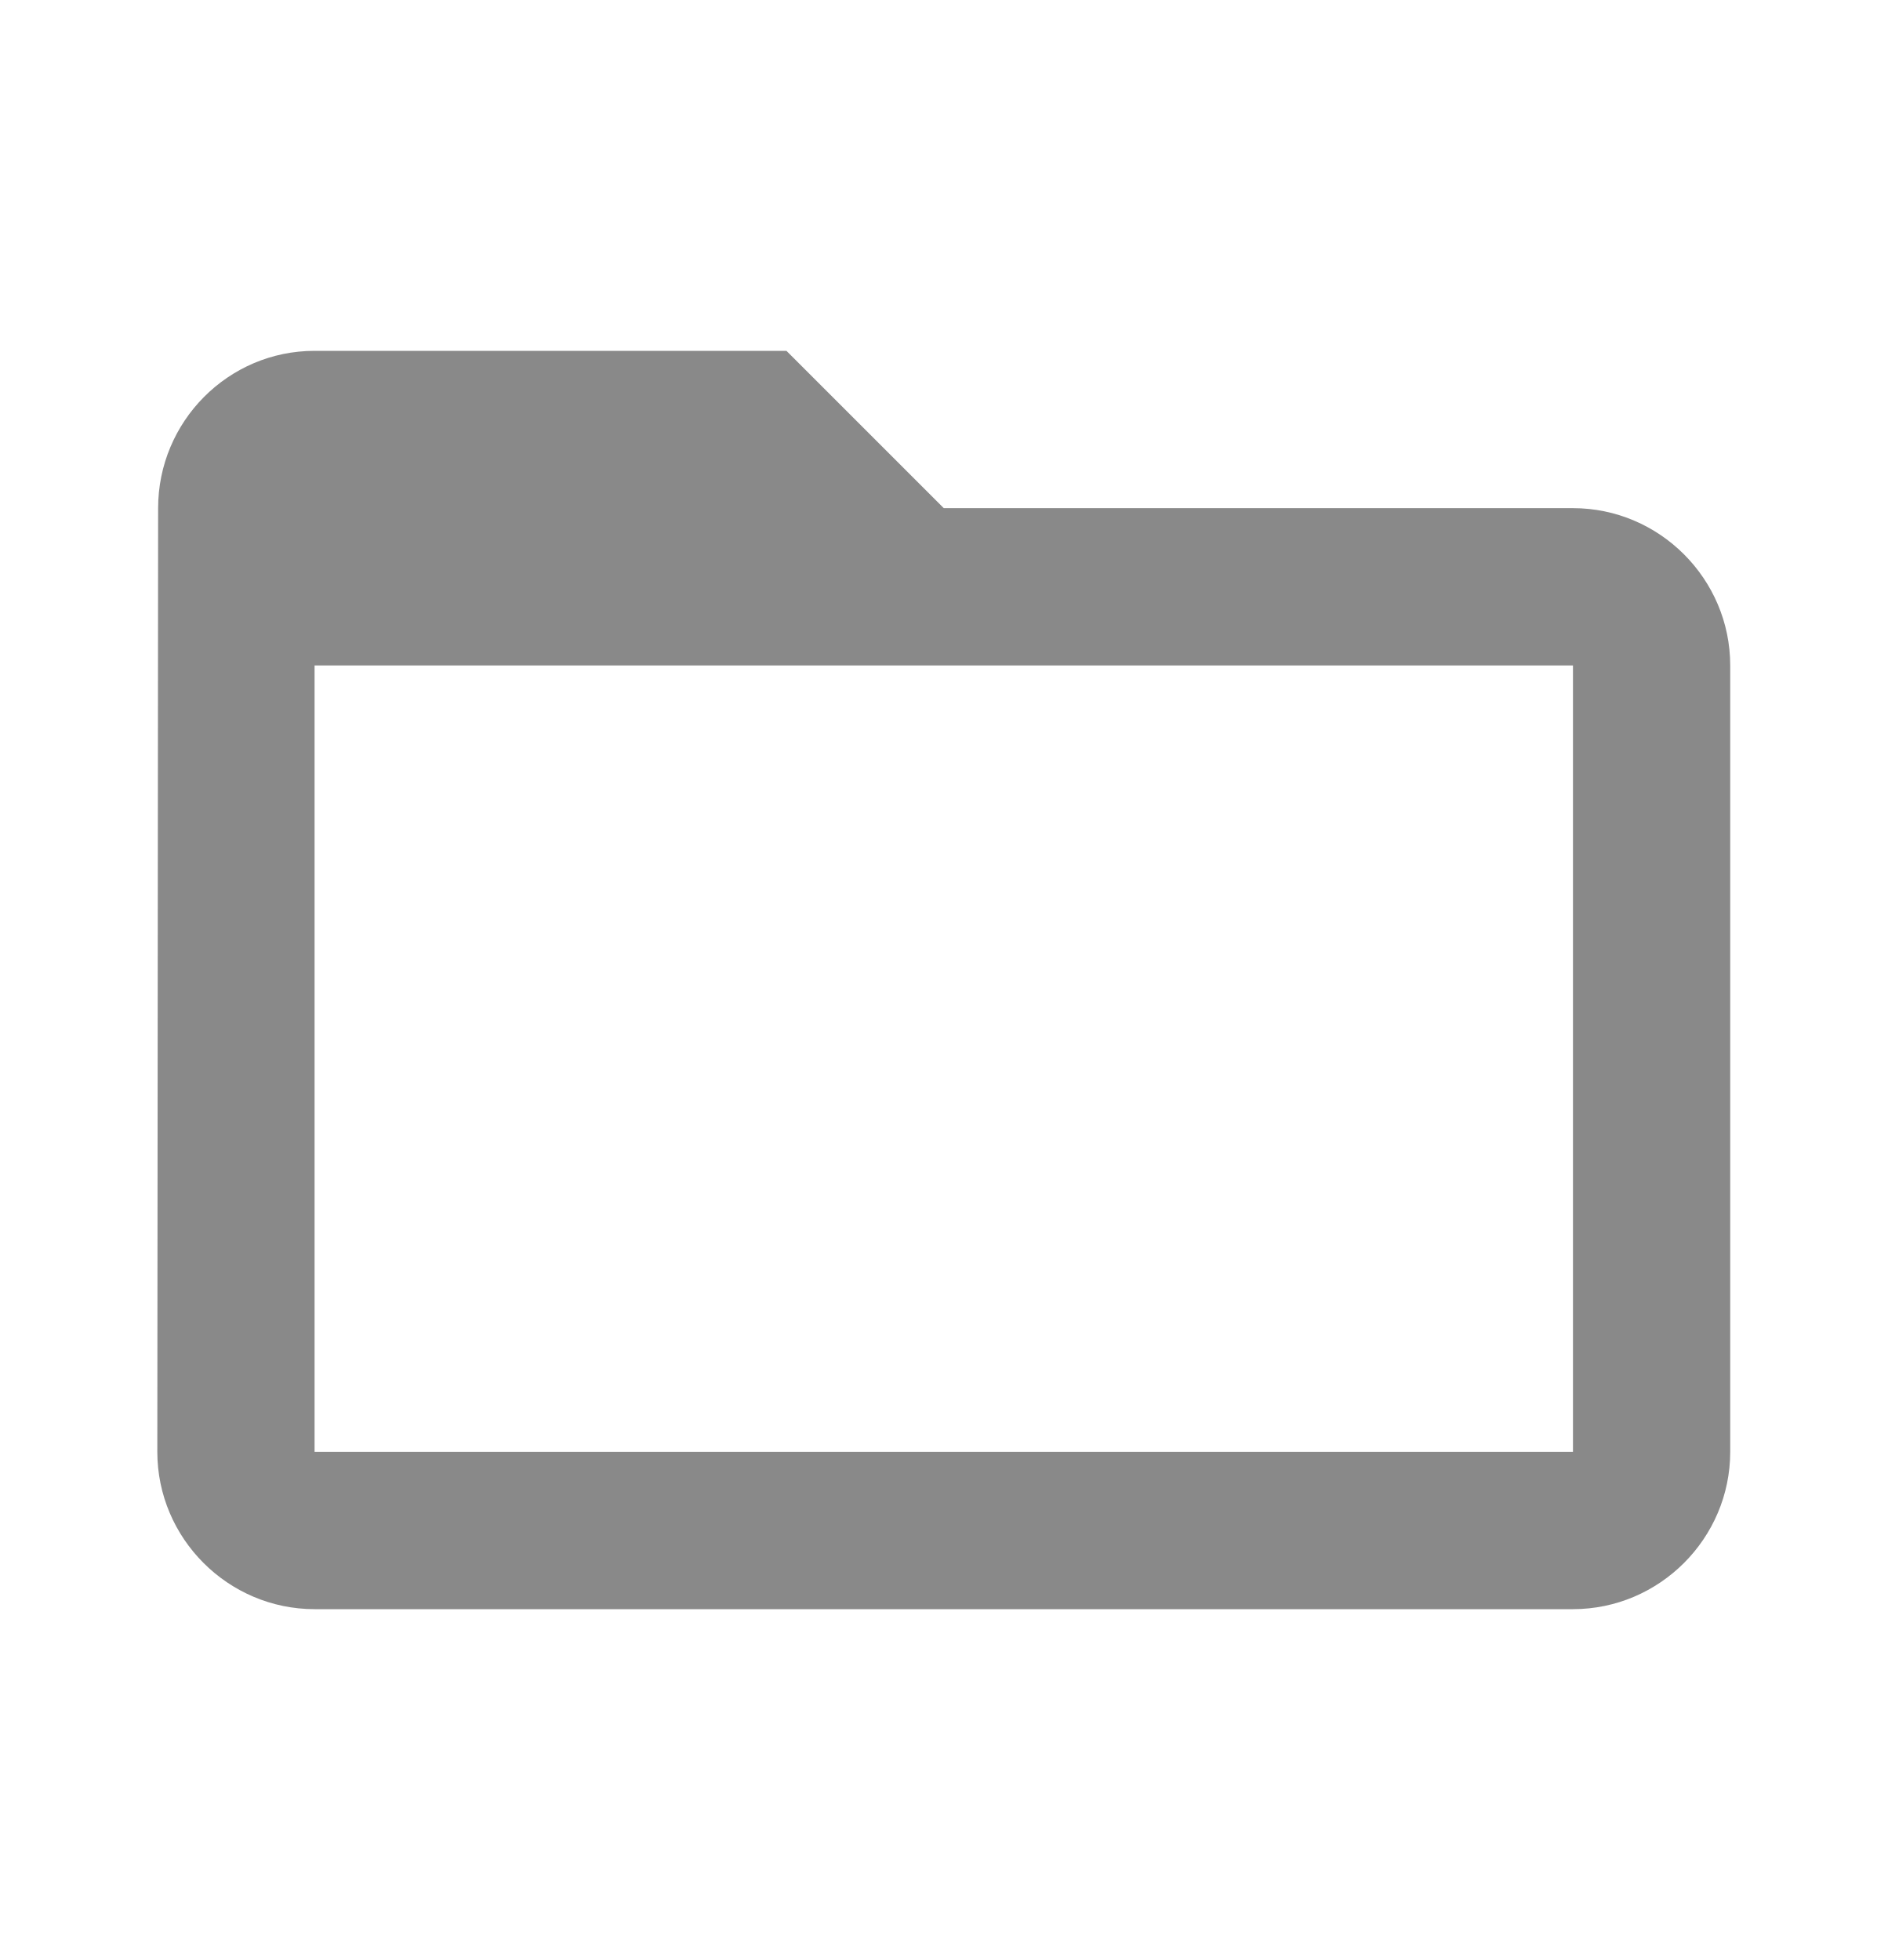
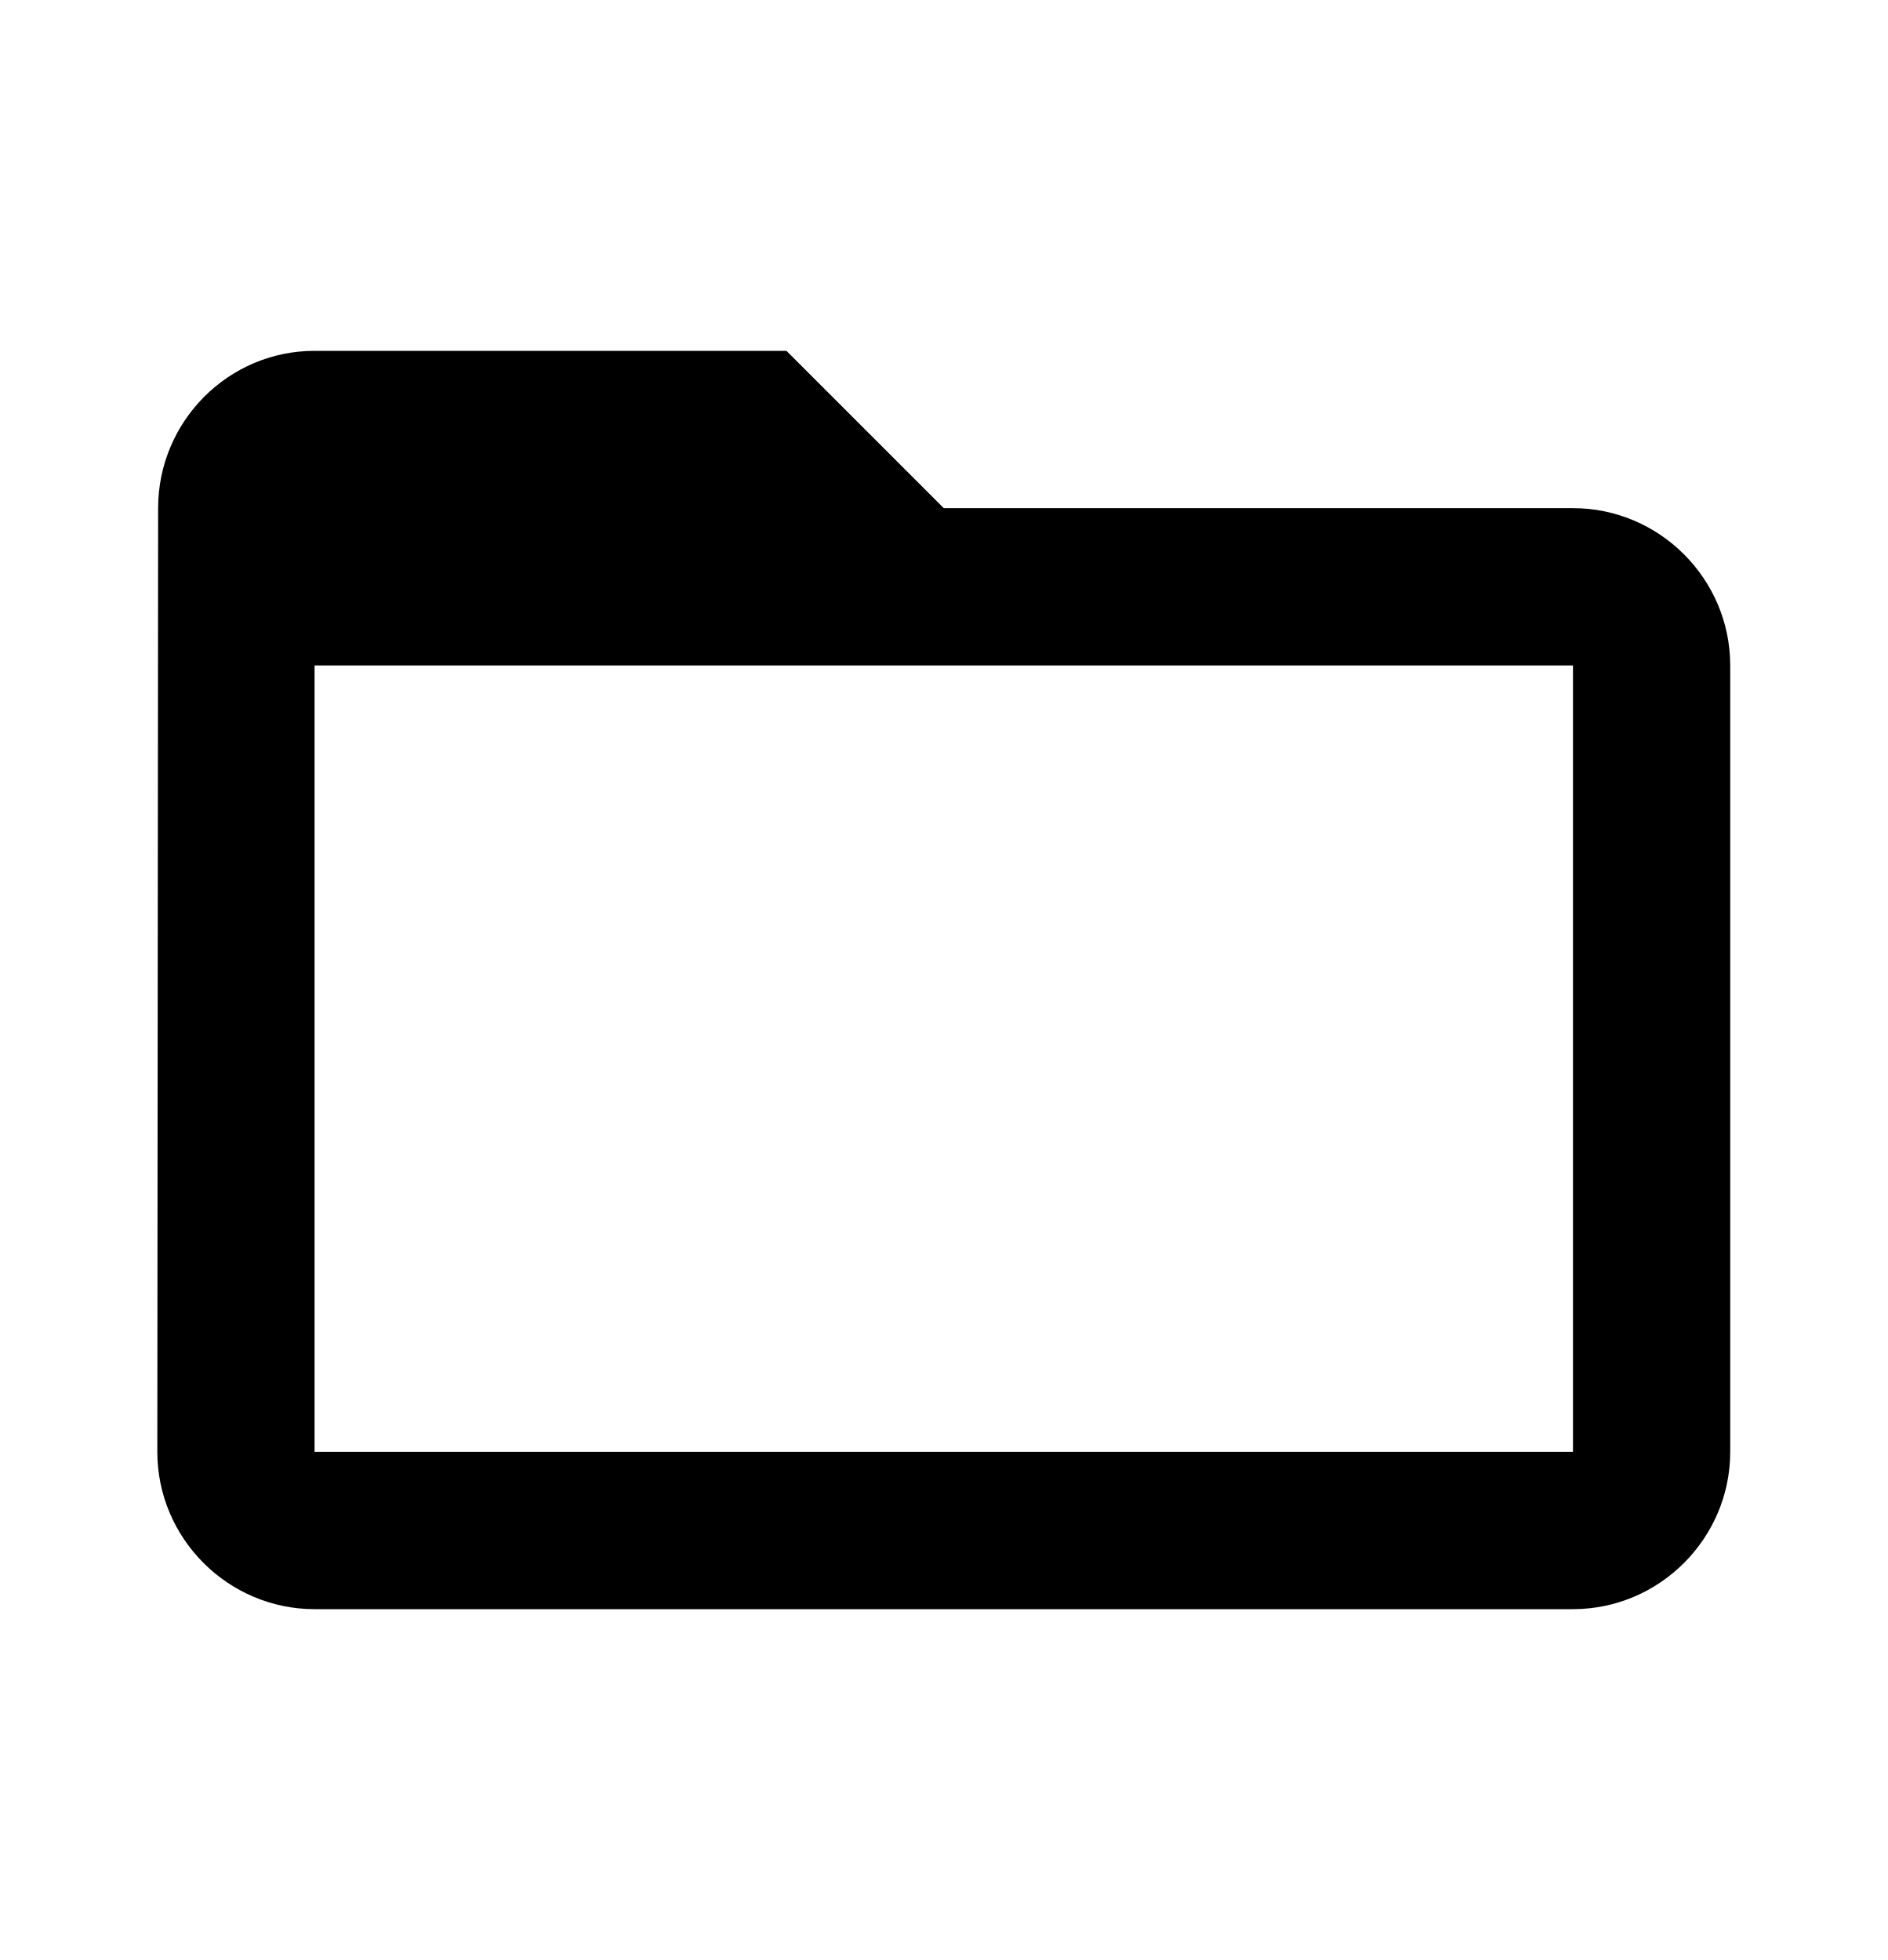
<svg xmlns="http://www.w3.org/2000/svg" width="26" height="27" viewBox="0 0 26 27" fill="none">
-   <path fill-rule="evenodd" clip-rule="evenodd" d="M13 7H21.667C22.858 7 23.833 7.975 23.833 9.167V20C23.833 21.192 22.858 22.167 21.667 22.167H4.333C3.142 22.167 2.167 21.192 2.167 20L2.178 7C2.178 5.808 3.142 4.833 4.333 4.833H10.833L13 7ZM4.333 9.167V20H21.667V9.167H4.333Z" fill="#898989" />
+   <path fill-rule="evenodd" clip-rule="evenodd" d="M13 7H21.667C22.858 7 23.833 7.975 23.833 9.167V20C23.833 21.192 22.858 22.167 21.667 22.167H4.333C3.142 22.167 2.167 21.192 2.167 20L2.178 7C2.178 5.808 3.142 4.833 4.333 4.833H10.833L13 7ZM4.333 9.167V20H21.667V9.167H4.333Z" fill="currentColor" />
</svg>
